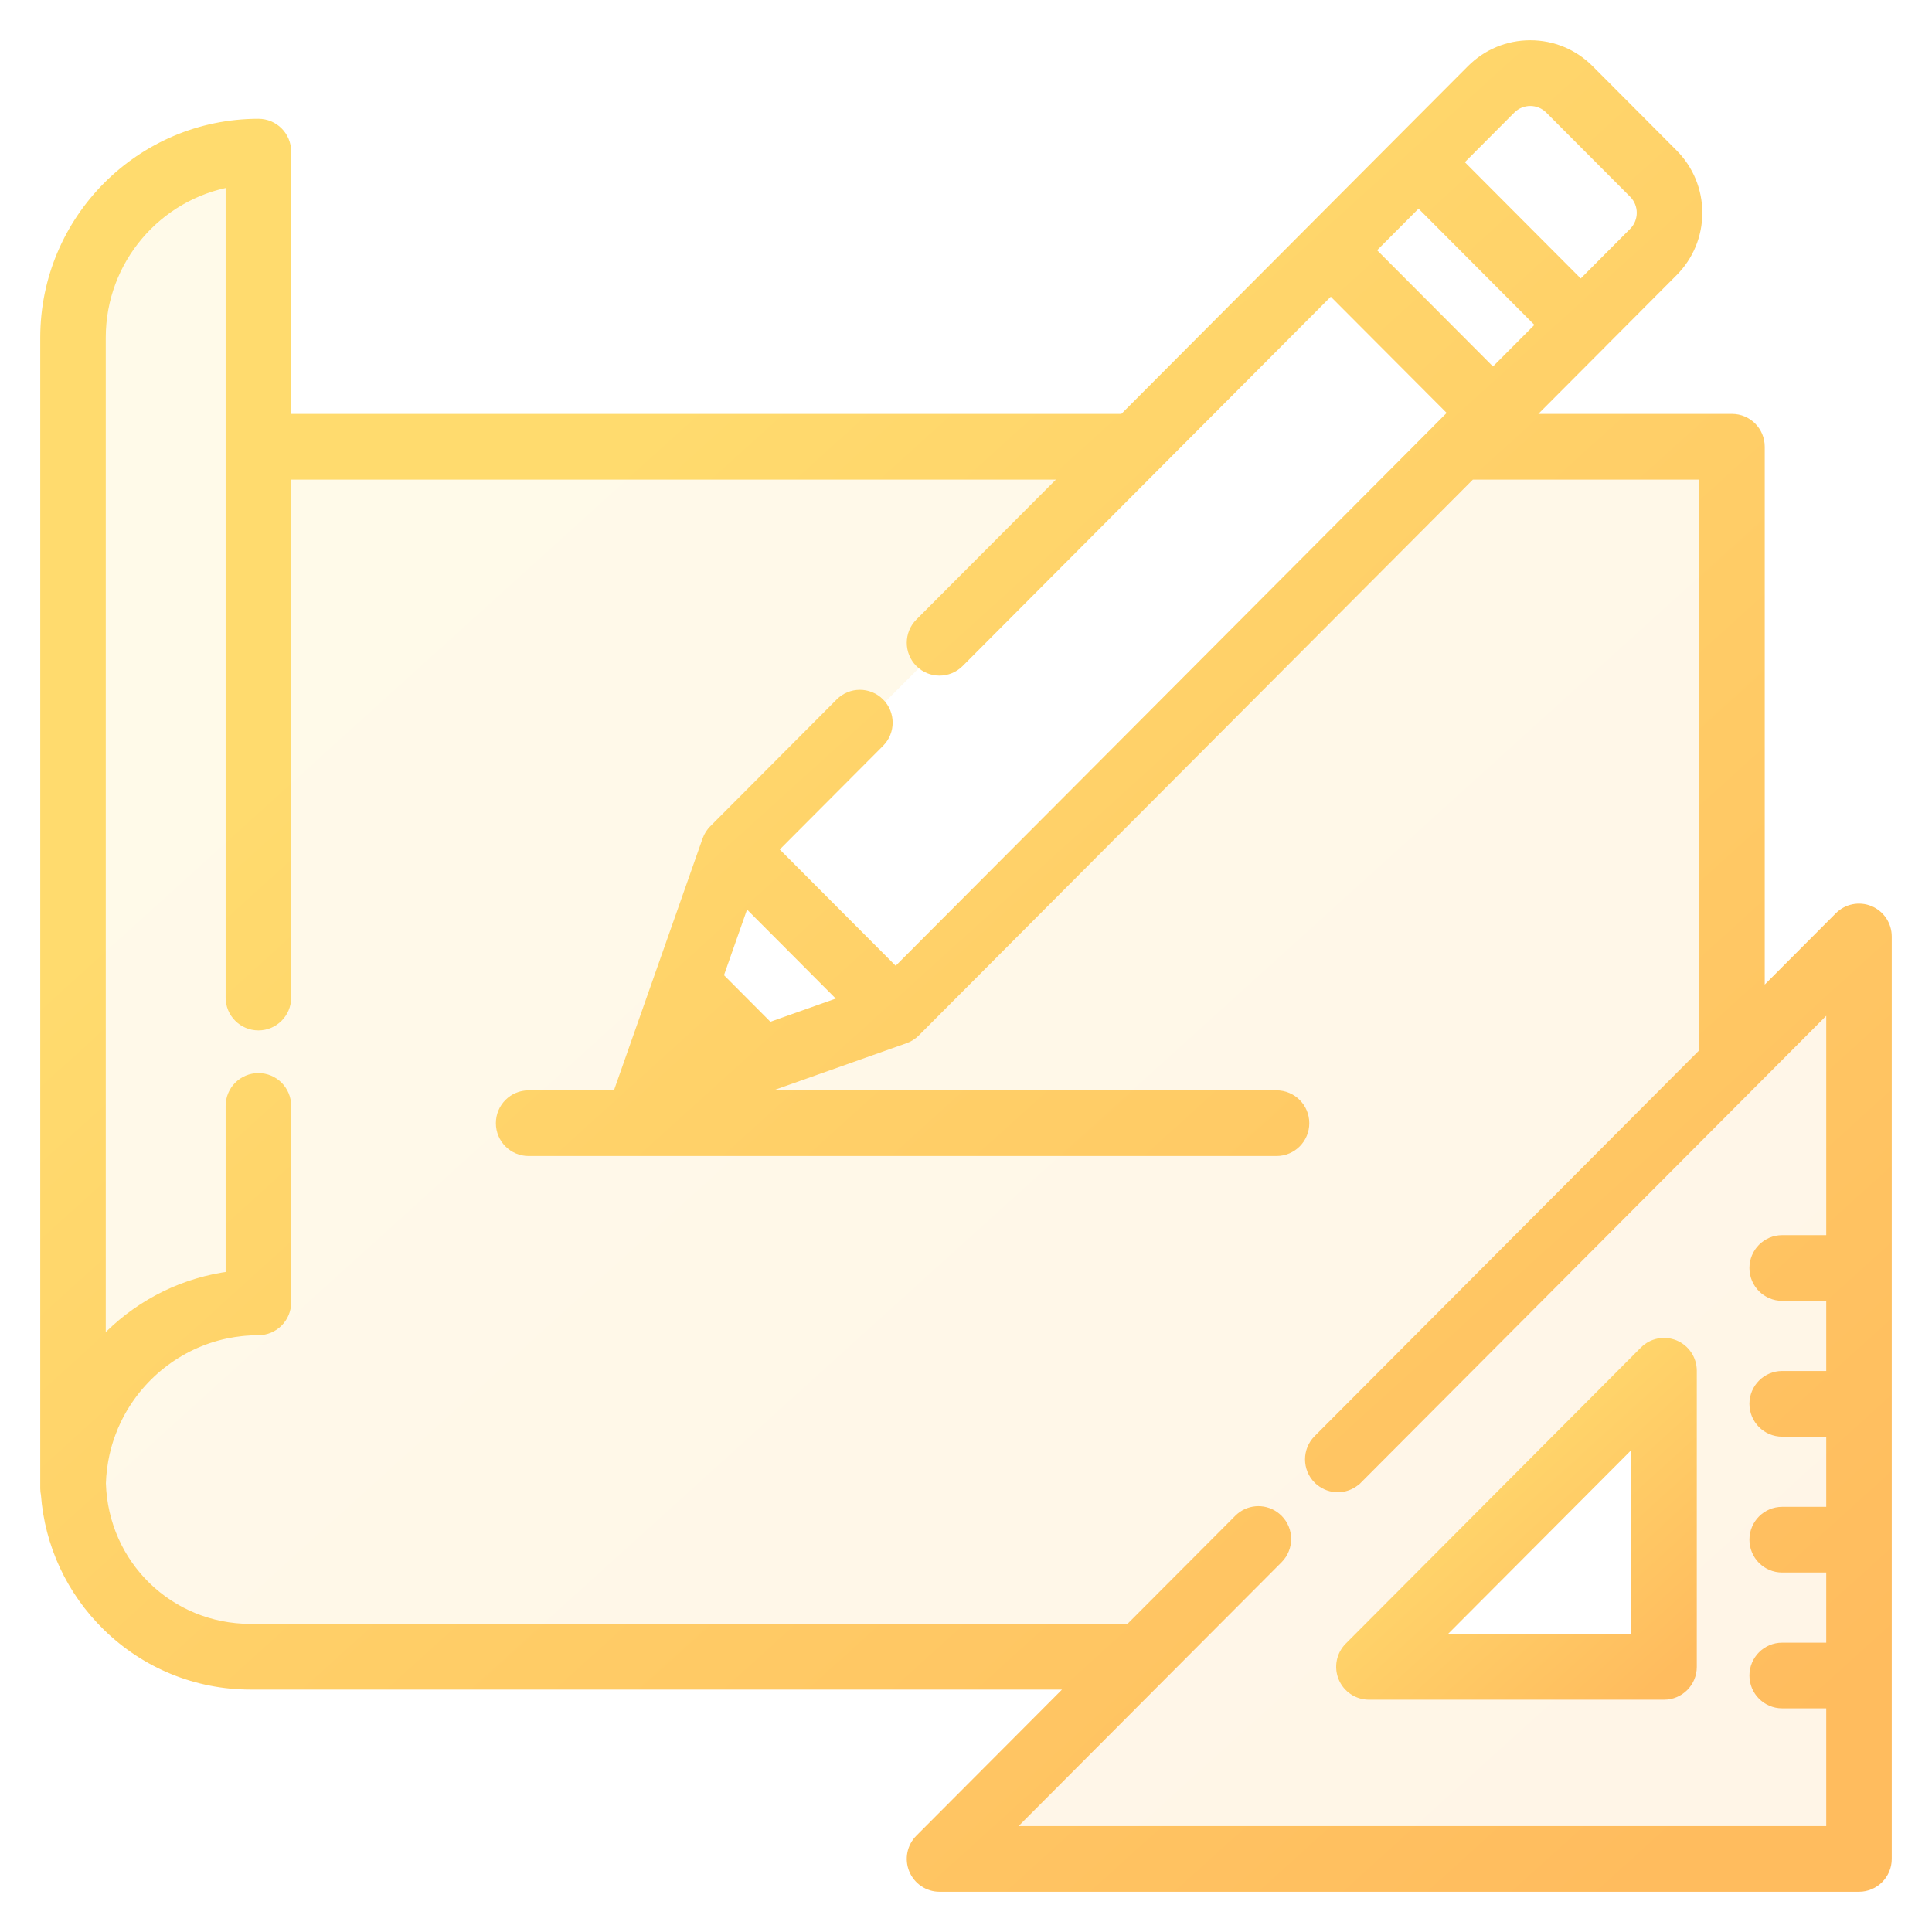
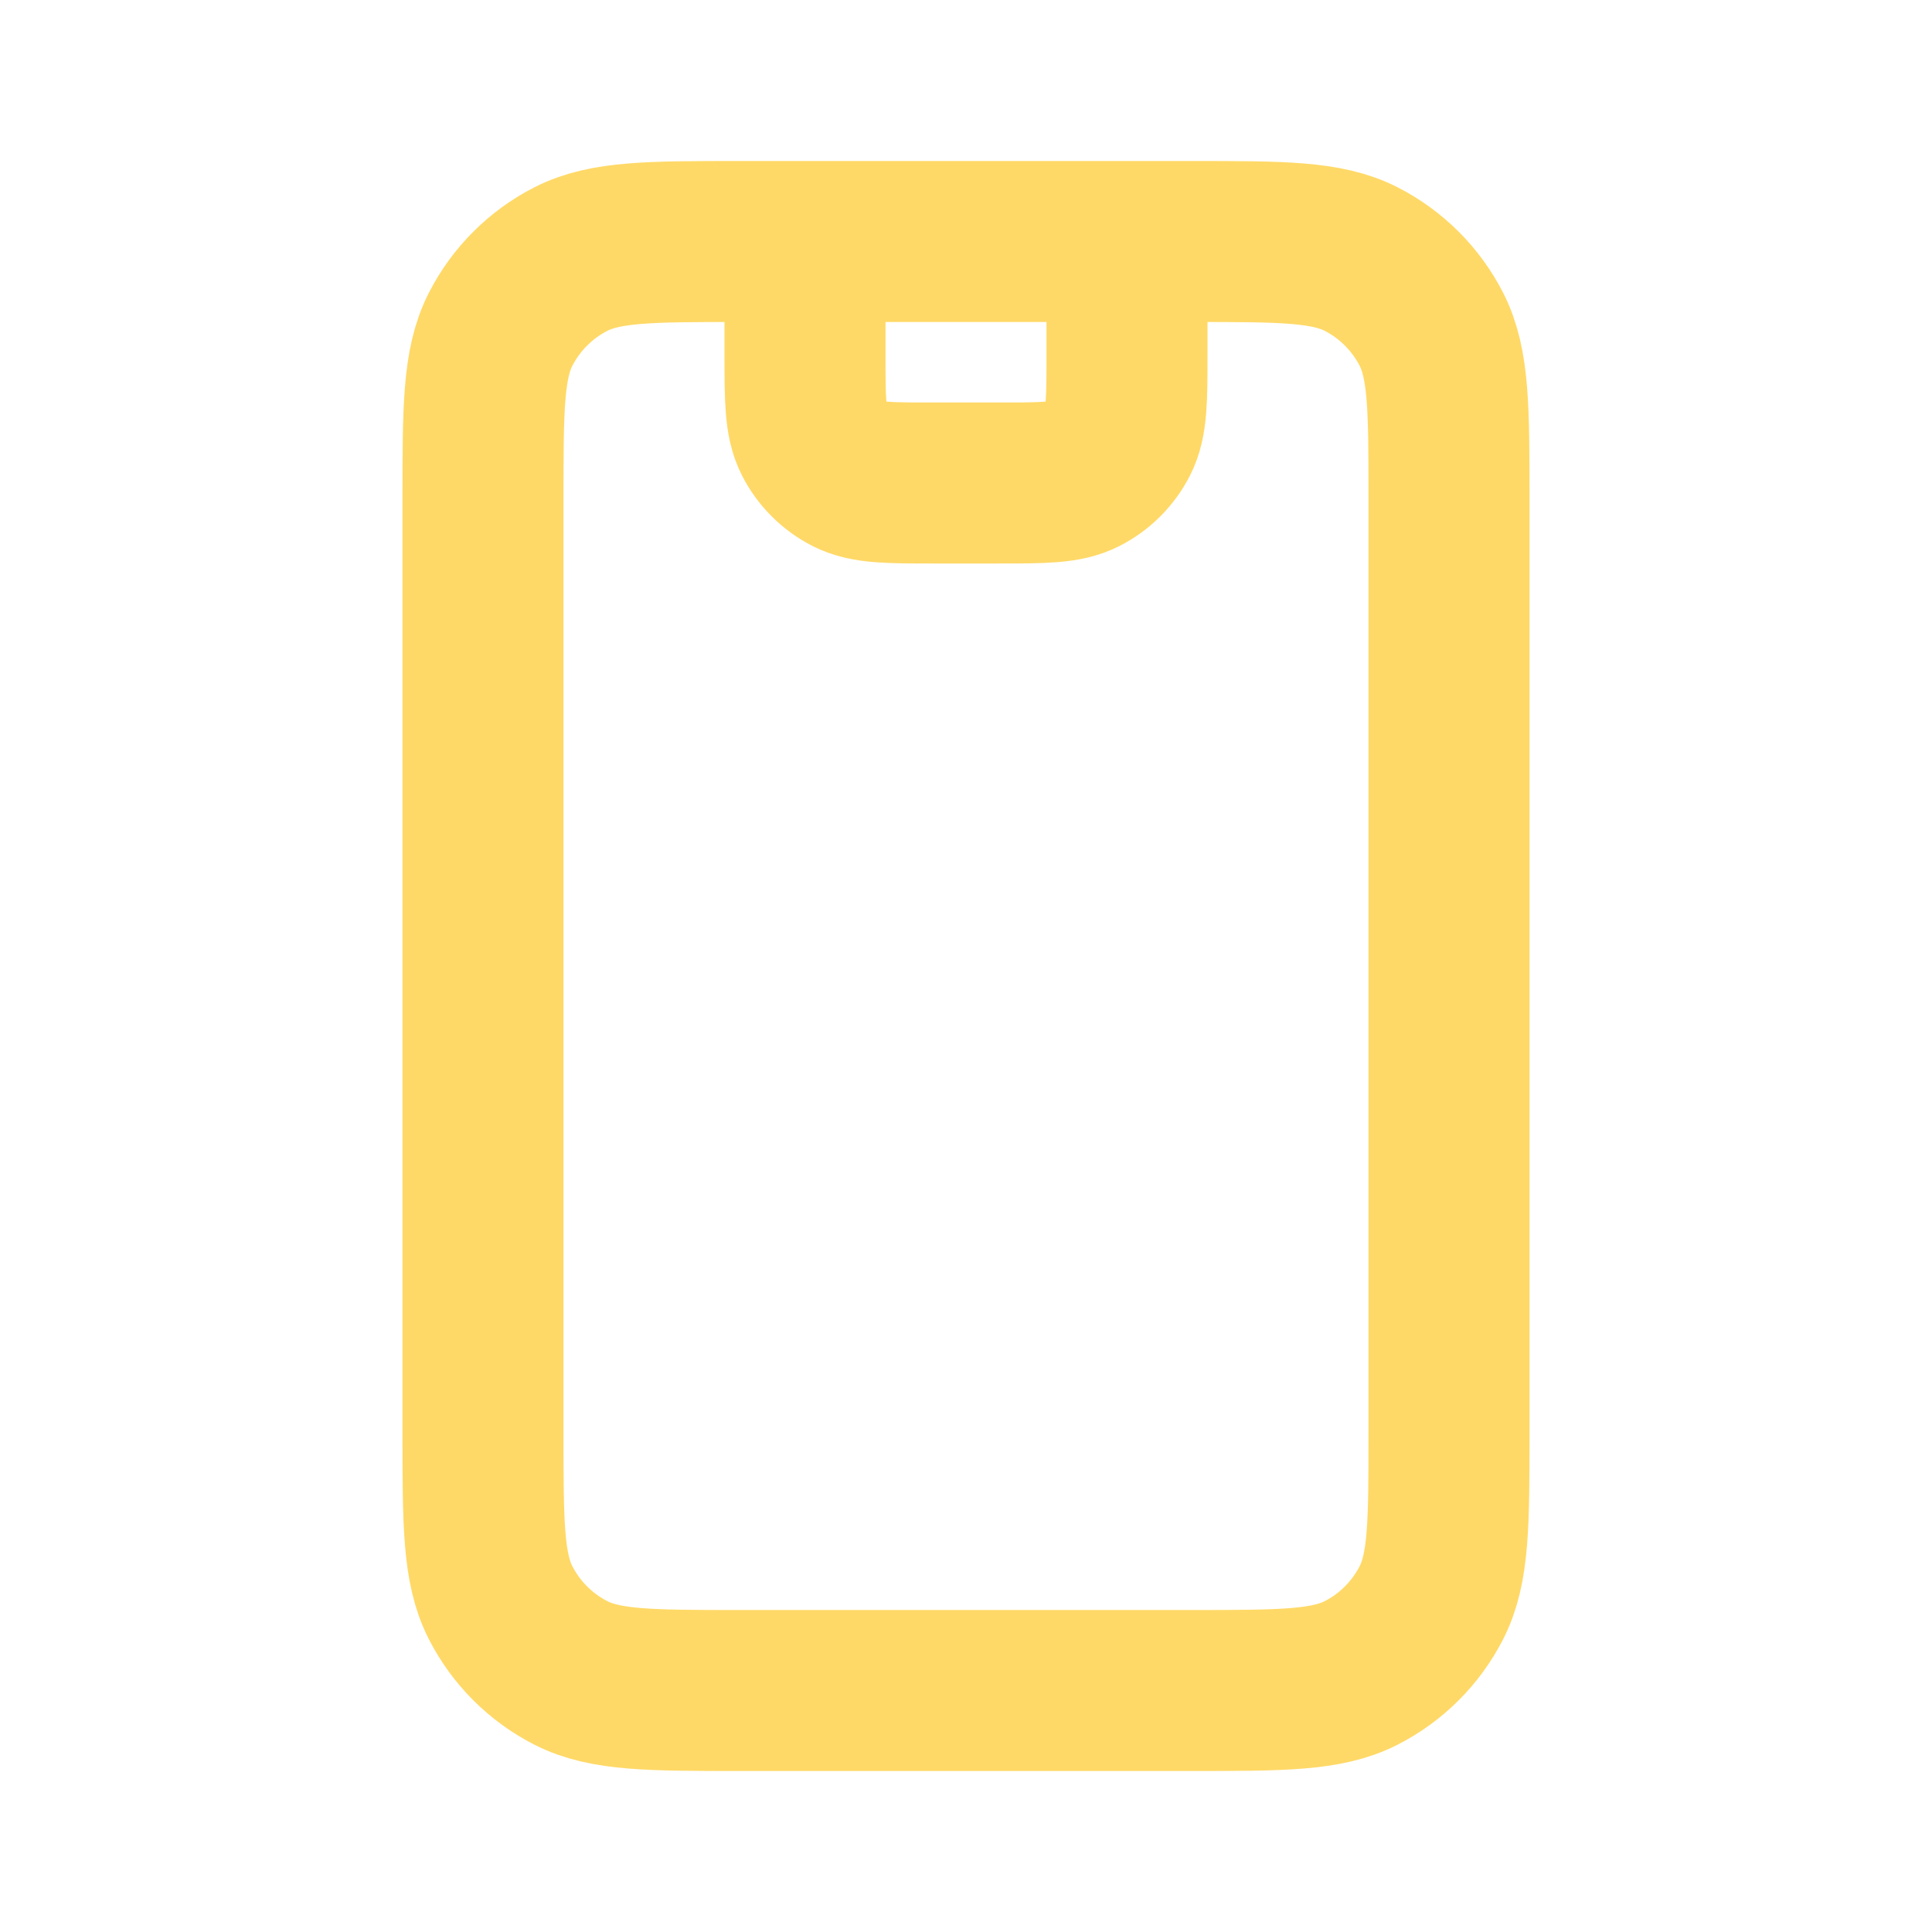
- <svg xmlns="http://www.w3.org/2000/svg" width="42" height="42" viewBox="0 0 42 42" fill="none">
-   <path opacity="0.15" fill-rule="evenodd" clip-rule="evenodd" d="M40.638 19.814C40.418 19.723 40.166 19.773 39.998 19.942L38.239 21.706V9.712C38.239 9.386 37.977 9.123 37.652 9.123H33.141L34.779 7.48L34.779 7.479L36.357 5.896C36.695 5.557 36.882 5.106 36.882 4.626C36.882 4.147 36.695 3.696 36.357 3.356L34.533 1.526C34.195 1.187 33.745 1 33.267 1C32.789 1 32.339 1.187 32.001 1.526L30.422 3.11L28.515 5.023L24.429 9.123H6.205V3.296C6.205 2.97 5.942 2.707 5.618 2.707C3.071 2.707 1 4.785 1 7.339V32.356C1 32.399 1.005 32.442 1.014 32.483C1.095 33.566 1.562 34.573 2.344 35.338C3.179 36.155 4.281 36.605 5.447 36.605H23.388L20.009 39.995C19.841 40.163 19.791 40.416 19.882 40.636C19.973 40.856 20.187 41 20.424 41H40.413C40.737 41 41 40.736 41 40.411V20.358C41 20.12 40.857 19.905 40.638 19.814ZM32.831 2.359C33.072 2.118 33.463 2.118 33.703 2.359L35.527 4.189C35.767 4.43 35.767 4.822 35.527 5.063L34.364 6.231L31.668 3.526L32.831 2.359ZM30.838 4.359L33.533 7.063L32.456 8.144L29.761 5.44L30.838 4.359ZM18.397 21.76L16.715 22.356L15.595 21.232L16.188 19.544L18.397 21.76ZM35.829 30.171L30.171 35.829C30.108 35.892 30.152 36 30.241 36H36V30.241C36 30.152 35.892 30.108 35.829 30.171ZM16 18.5L19.5 22L32.5 9L29 5.5L16 18.5Z" fill="url(#paint0_linear)" />
-   <path d="M36.4 29.255C36.18 29.164 35.928 29.214 35.76 29.383L29.344 35.819C29.176 35.988 29.126 36.241 29.217 36.461C29.308 36.681 29.522 36.825 29.759 36.825H36.175C36.499 36.825 36.762 36.561 36.762 36.236V29.799C36.762 29.561 36.619 29.346 36.4 29.255ZM31.176 35.647L35.588 31.221V35.647H31.176Z" fill="url(#paint1_linear)" stroke="url(#paint2_linear)" stroke-width="0.25" />
-   <path d="M40.638 19.814C40.418 19.723 40.166 19.773 39.998 19.942L38.239 21.706V9.712C38.239 9.386 37.977 9.123 37.652 9.123H33.141L34.779 7.48C34.779 7.48 34.779 7.479 34.779 7.479L36.357 5.896C36.695 5.557 36.882 5.106 36.882 4.626C36.882 4.147 36.695 3.696 36.357 3.356L34.533 1.526C34.195 1.187 33.745 1 33.267 1C32.789 1 32.339 1.187 32.001 1.526L30.422 3.11L28.515 5.023L24.429 9.123H6.205V3.296C6.205 2.97 5.942 2.707 5.618 2.707C3.071 2.707 1 4.785 1 7.339V32.356C1 32.399 1.005 32.442 1.014 32.483C1.095 33.566 1.562 34.573 2.344 35.338C3.179 36.155 4.281 36.605 5.447 36.605H23.388L20.009 39.995C19.841 40.163 19.791 40.416 19.882 40.636C19.973 40.856 20.187 41 20.424 41H40.413C40.737 41 41 40.736 41 40.411V20.358C41 20.12 40.857 19.905 40.638 19.814ZM32.831 2.359C33.072 2.118 33.463 2.118 33.703 2.359L35.527 4.189C35.767 4.43 35.767 4.822 35.527 5.063L34.364 6.231L31.668 3.526L32.831 2.359ZM30.838 4.359L33.533 7.063L32.456 8.144L29.761 5.44L30.838 4.359ZM39.826 26.976H38.743C38.419 26.976 38.156 27.24 38.156 27.565C38.156 27.891 38.419 28.154 38.743 28.154H39.826V29.929H38.743C38.419 29.929 38.156 30.193 38.156 30.518C38.156 30.844 38.419 31.107 38.743 31.107H39.826V32.882H38.743C38.419 32.882 38.156 33.146 38.156 33.471C38.156 33.797 38.419 34.06 38.743 34.06H39.826V35.835H38.743C38.419 35.835 38.156 36.099 38.156 36.424C38.156 36.749 38.419 37.013 38.743 37.013H39.826V39.822H21.842L27.772 33.873C28.001 33.643 28.001 33.27 27.772 33.04C27.746 33.014 27.717 32.991 27.688 32.97C27.459 32.813 27.145 32.836 26.942 33.04L24.562 35.427H5.448C3.667 35.427 2.233 34.032 2.177 32.249C2.18 32.137 2.189 32.026 2.203 31.917C2.203 31.916 2.203 31.915 2.203 31.915C2.21 31.863 2.218 31.811 2.227 31.759C2.228 31.753 2.229 31.747 2.23 31.741C2.238 31.695 2.247 31.65 2.257 31.604C2.26 31.591 2.263 31.579 2.266 31.566C2.275 31.527 2.285 31.489 2.295 31.451C2.3 31.43 2.306 31.41 2.312 31.389C2.321 31.359 2.33 31.329 2.339 31.3C2.349 31.27 2.359 31.241 2.369 31.212C2.376 31.192 2.383 31.171 2.391 31.151C2.405 31.112 2.42 31.074 2.436 31.036C2.44 31.025 2.445 31.014 2.449 31.003C2.469 30.956 2.49 30.91 2.512 30.864C2.513 30.862 2.514 30.86 2.515 30.858C2.974 29.905 3.858 29.194 4.917 28.973C4.92 28.973 4.923 28.972 4.926 28.971C4.975 28.961 5.024 28.953 5.073 28.945C5.082 28.944 5.09 28.942 5.098 28.941C5.143 28.934 5.188 28.928 5.233 28.923C5.246 28.922 5.258 28.92 5.271 28.919C5.314 28.914 5.358 28.912 5.402 28.909C5.416 28.908 5.43 28.906 5.444 28.906C5.501 28.903 5.559 28.901 5.618 28.901C5.942 28.901 6.205 28.638 6.205 28.312V24.042C6.205 23.716 5.942 23.453 5.618 23.453C5.293 23.453 5.03 23.716 5.03 24.042V27.76C4.039 27.886 3.119 28.33 2.393 29.041C2.317 29.115 2.245 29.193 2.174 29.272V7.339C2.174 5.635 3.41 4.215 5.03 3.935V21.686C5.03 22.011 5.293 22.275 5.618 22.275C5.942 22.275 6.205 22.011 6.205 21.686V10.301H23.255L20.009 13.557C19.78 13.787 19.78 14.16 20.009 14.39C20.238 14.62 20.61 14.62 20.839 14.39L25.087 10.128C25.087 10.128 25.087 10.128 25.087 10.128L28.93 6.273L31.626 8.977L31.309 9.294C31.309 9.295 31.309 9.295 31.309 9.295L19.471 21.172L16.775 18.467L19.108 16.126C19.338 15.896 19.338 15.523 19.108 15.293C18.879 15.063 18.507 15.063 18.278 15.293L15.529 18.051C15.515 18.066 15.501 18.081 15.488 18.097C15.484 18.102 15.48 18.108 15.476 18.114C15.468 18.125 15.46 18.136 15.452 18.147C15.448 18.154 15.444 18.161 15.44 18.168C15.433 18.179 15.427 18.19 15.421 18.201C15.418 18.209 15.414 18.216 15.411 18.224C15.405 18.235 15.401 18.247 15.396 18.259C15.395 18.263 15.393 18.267 15.391 18.271L14.247 21.522L13.467 23.738C13.457 23.768 13.45 23.798 13.444 23.828H11.492C11.167 23.828 10.905 24.092 10.905 24.417C10.905 24.742 11.167 25.006 11.492 25.006H27.75C28.075 25.006 28.338 24.742 28.338 24.417C28.338 24.092 28.075 23.828 27.75 23.828H16.085L19.666 22.56C19.669 22.559 19.672 22.557 19.675 22.556C19.689 22.551 19.702 22.545 19.716 22.539C19.721 22.537 19.727 22.534 19.732 22.532C19.746 22.525 19.76 22.517 19.773 22.509C19.778 22.506 19.782 22.503 19.786 22.501C19.801 22.492 19.814 22.482 19.828 22.471C19.831 22.469 19.835 22.466 19.838 22.464C19.854 22.45 19.87 22.436 19.886 22.421L31.967 10.301H37.065V22.884L28.667 31.309C28.438 31.539 28.438 31.912 28.667 32.142C28.681 32.156 28.696 32.17 28.712 32.182C28.819 32.27 28.951 32.315 29.082 32.315C29.214 32.315 29.345 32.27 29.453 32.182C29.468 32.17 29.483 32.156 29.497 32.142L29.498 32.142L39.826 21.78V26.976ZM18.397 21.76L16.715 22.356L15.595 21.232L16.188 19.544L18.397 21.76Z" fill="url(#paint3_linear)" stroke="url(#paint4_linear)" stroke-width="0.25" />
-   <defs>
-     <linearGradient id="paint0_linear" x1="3.267" y1="1" x2="37.8" y2="39.133" gradientUnits="userSpaceOnUse">
-       <stop offset="0.259" stop-color="#FFDB6E" />
-       <stop offset="1" stop-color="#FFBC5E" />
-     </linearGradient>
-     <linearGradient id="paint1_linear" x1="29.602" y1="29.21" x2="36.178" y2="36.448" gradientUnits="userSpaceOnUse">
-       <stop offset="0.259" stop-color="#FFDB6E" />
-       <stop offset="1" stop-color="#FFBC5E" />
-     </linearGradient>
-     <linearGradient id="paint2_linear" x1="29.602" y1="29.21" x2="36.178" y2="36.448" gradientUnits="userSpaceOnUse">
-       <stop offset="0.259" stop-color="#FFDB6E" />
-       <stop offset="1" stop-color="#FFBC5E" />
-     </linearGradient>
-     <linearGradient id="paint3_linear" x1="3.267" y1="1" x2="37.8" y2="39.133" gradientUnits="userSpaceOnUse">
-       <stop offset="0.259" stop-color="#FFDB6E" />
-       <stop offset="1" stop-color="#FFBC5E" />
-     </linearGradient>
-     <linearGradient id="paint4_linear" x1="3.267" y1="1" x2="37.8" y2="39.133" gradientUnits="userSpaceOnUse">
-       <stop offset="0.259" stop-color="#FFDB6E" />
-       <stop offset="1" stop-color="#FFBC5E" />
-     </linearGradient>
-   </defs>
+ <svg xmlns="http://www.w3.org/2000/svg" width="800px" height="800px" viewBox="0 0 24 24" fill="none">
+   <g id="SVGRepo_bgCarrier" stroke-width="0" />
+   <g id="SVGRepo_tracerCarrier" stroke-linecap="round" stroke-linejoin="round" />
+   <g id="SVGRepo_iconCarrier">
+     <path d="M10 3V4.4C10 4.96 10 5.24 10.109 5.454C10.205 5.642 10.358 5.795 10.546 5.891C10.76 6 11.04 6 11.6 6H12.4C12.96 6 13.24 6 13.454 5.891C13.642 5.795 13.795 5.642 13.891 5.454C14 5.24 14 4.96 14 4.4V3M9.2 21H14.8C15.92 21 16.48 21 16.908 20.782C17.284 20.59 17.59 20.284 17.782 19.908C18 19.48 18 18.92 18 17.8V6.2C18 5.08 18 4.52 17.782 4.092C17.59 3.716 17.284 3.41 16.908 3.218C16.48 3 15.92 3 14.8 3H9.2C8.08 3 7.52 3 7.092 3.218C6.716 3.41 6.41 3.716 6.218 4.092C6 4.52 6 5.08 6 6.2V17.8C6 18.92 6 19.48 6.218 19.908C6.41 20.284 6.716 20.59 7.092 20.782C7.52 21 8.08 21 9.2 21Z" stroke="#ffd967" stroke-width="2" stroke-linecap="round" stroke-linejoin="round" />
+   </g>
</svg>
